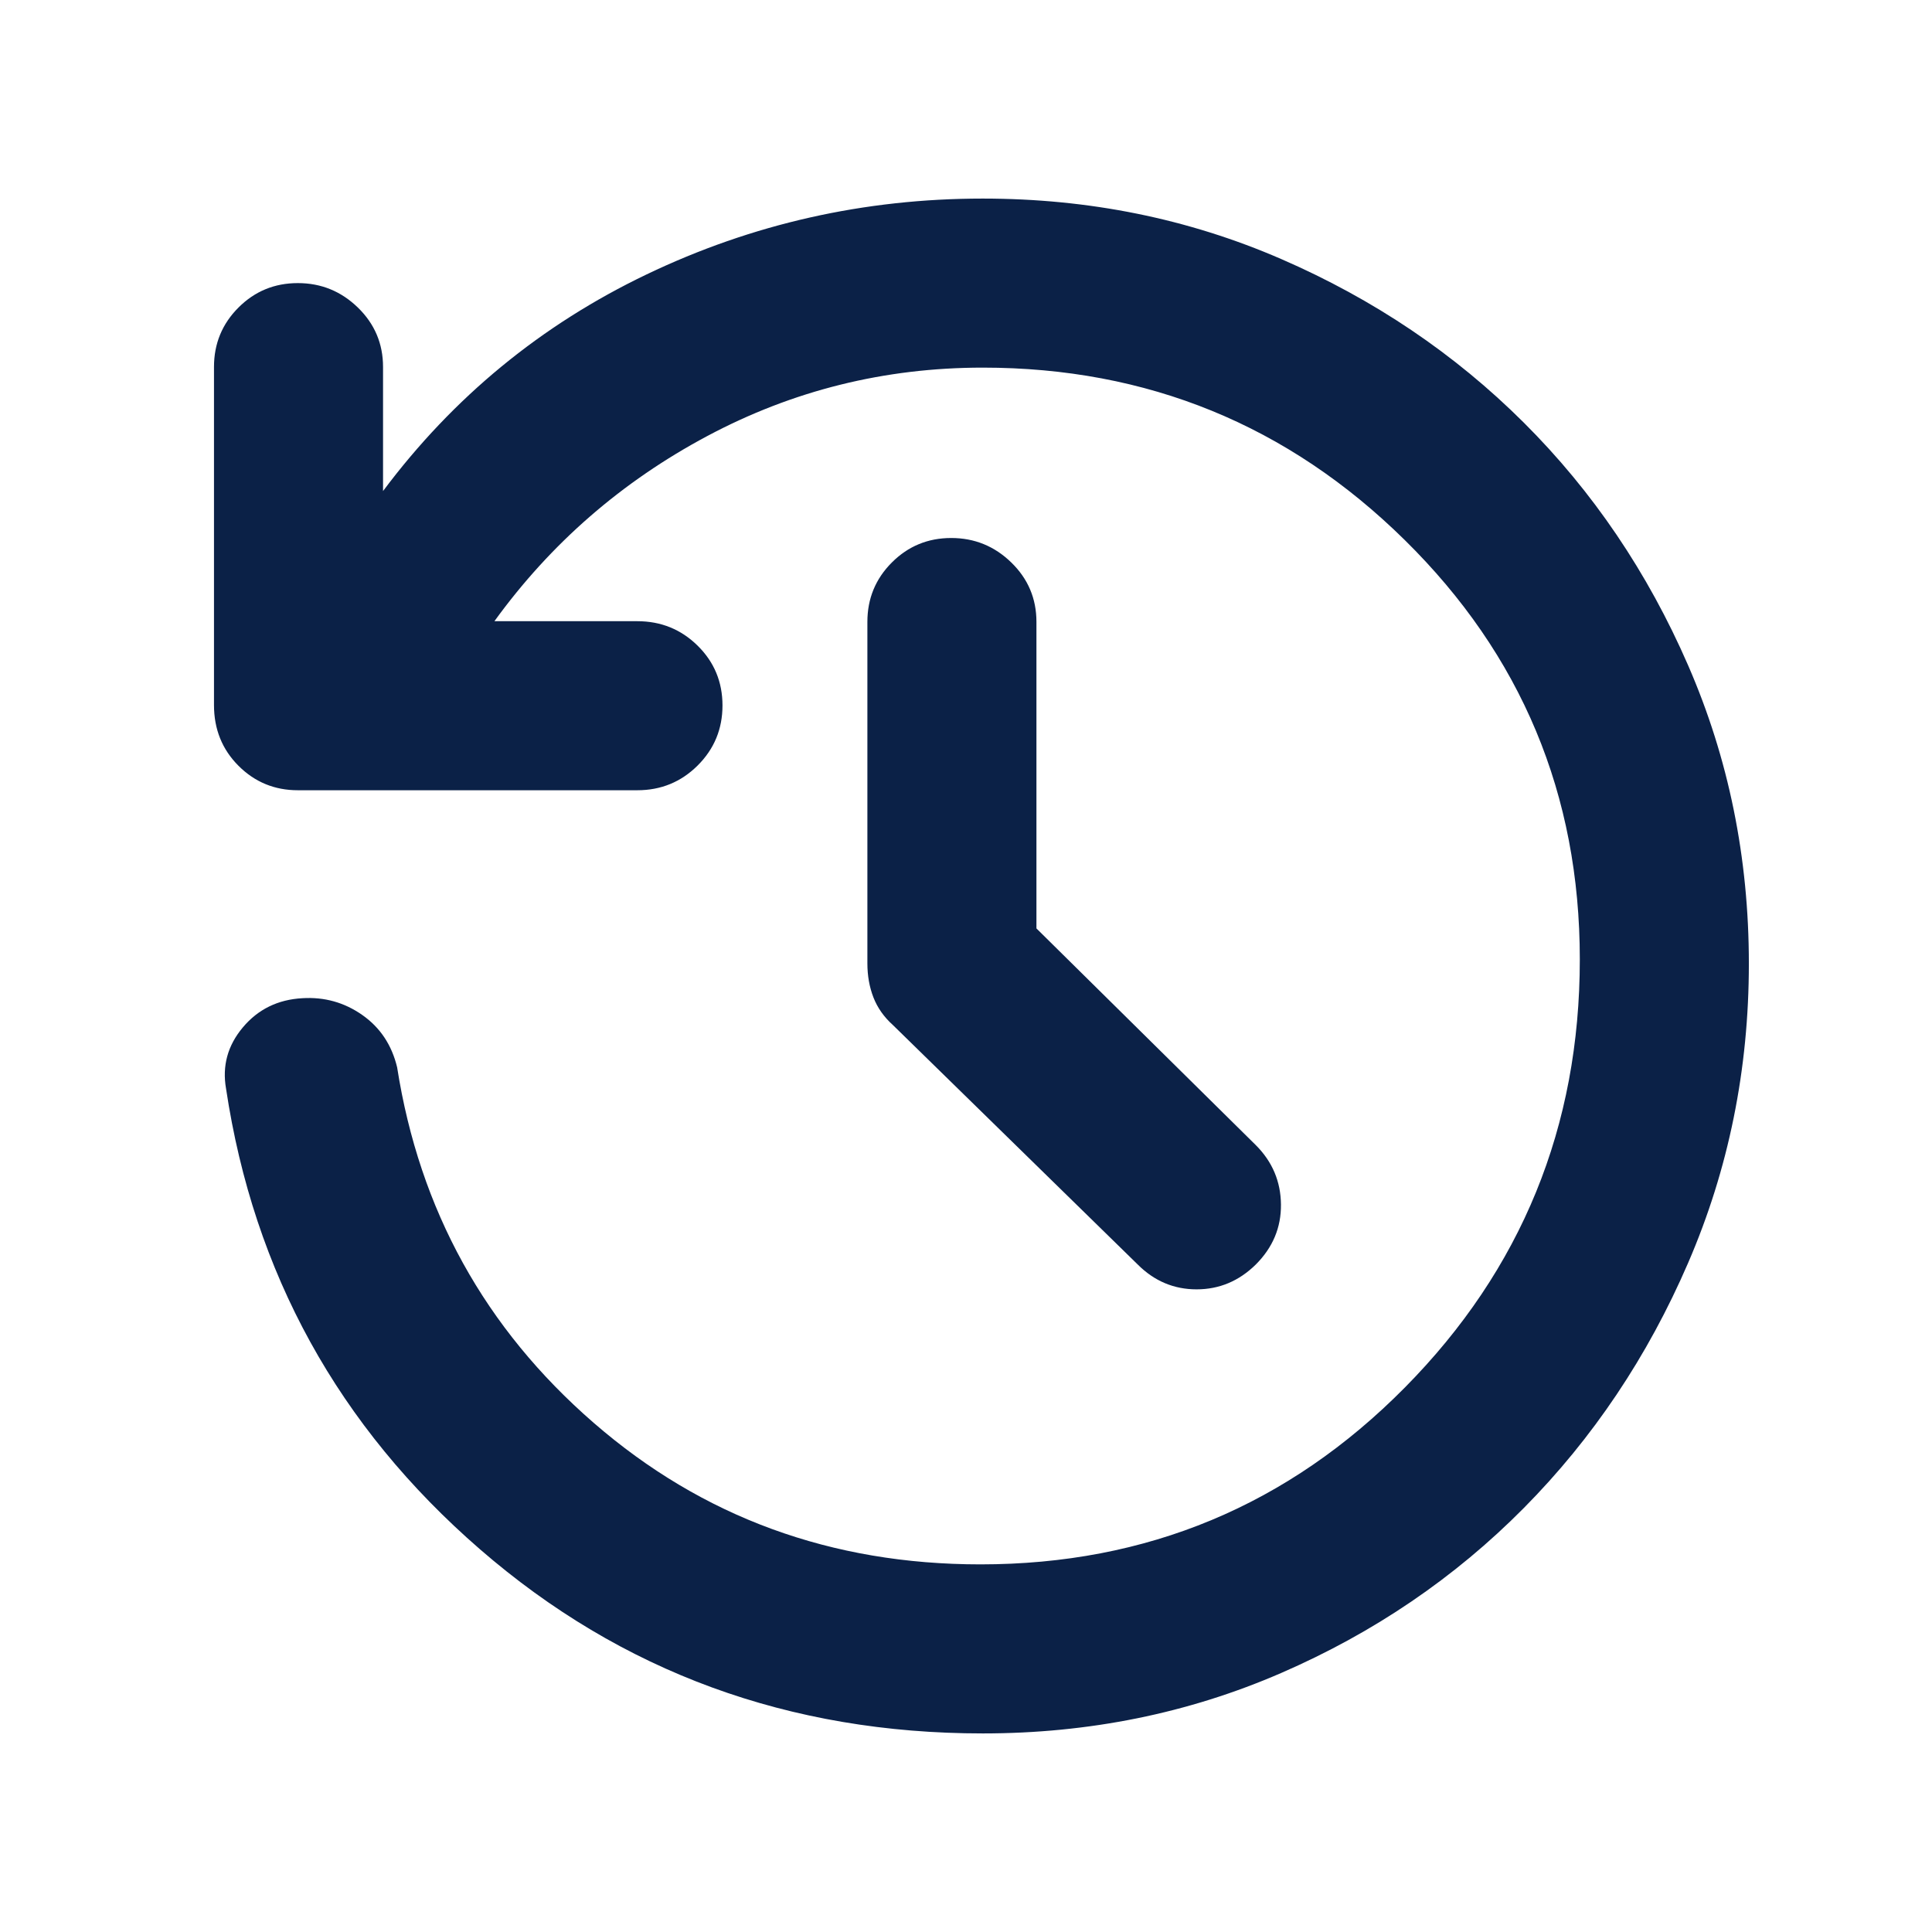
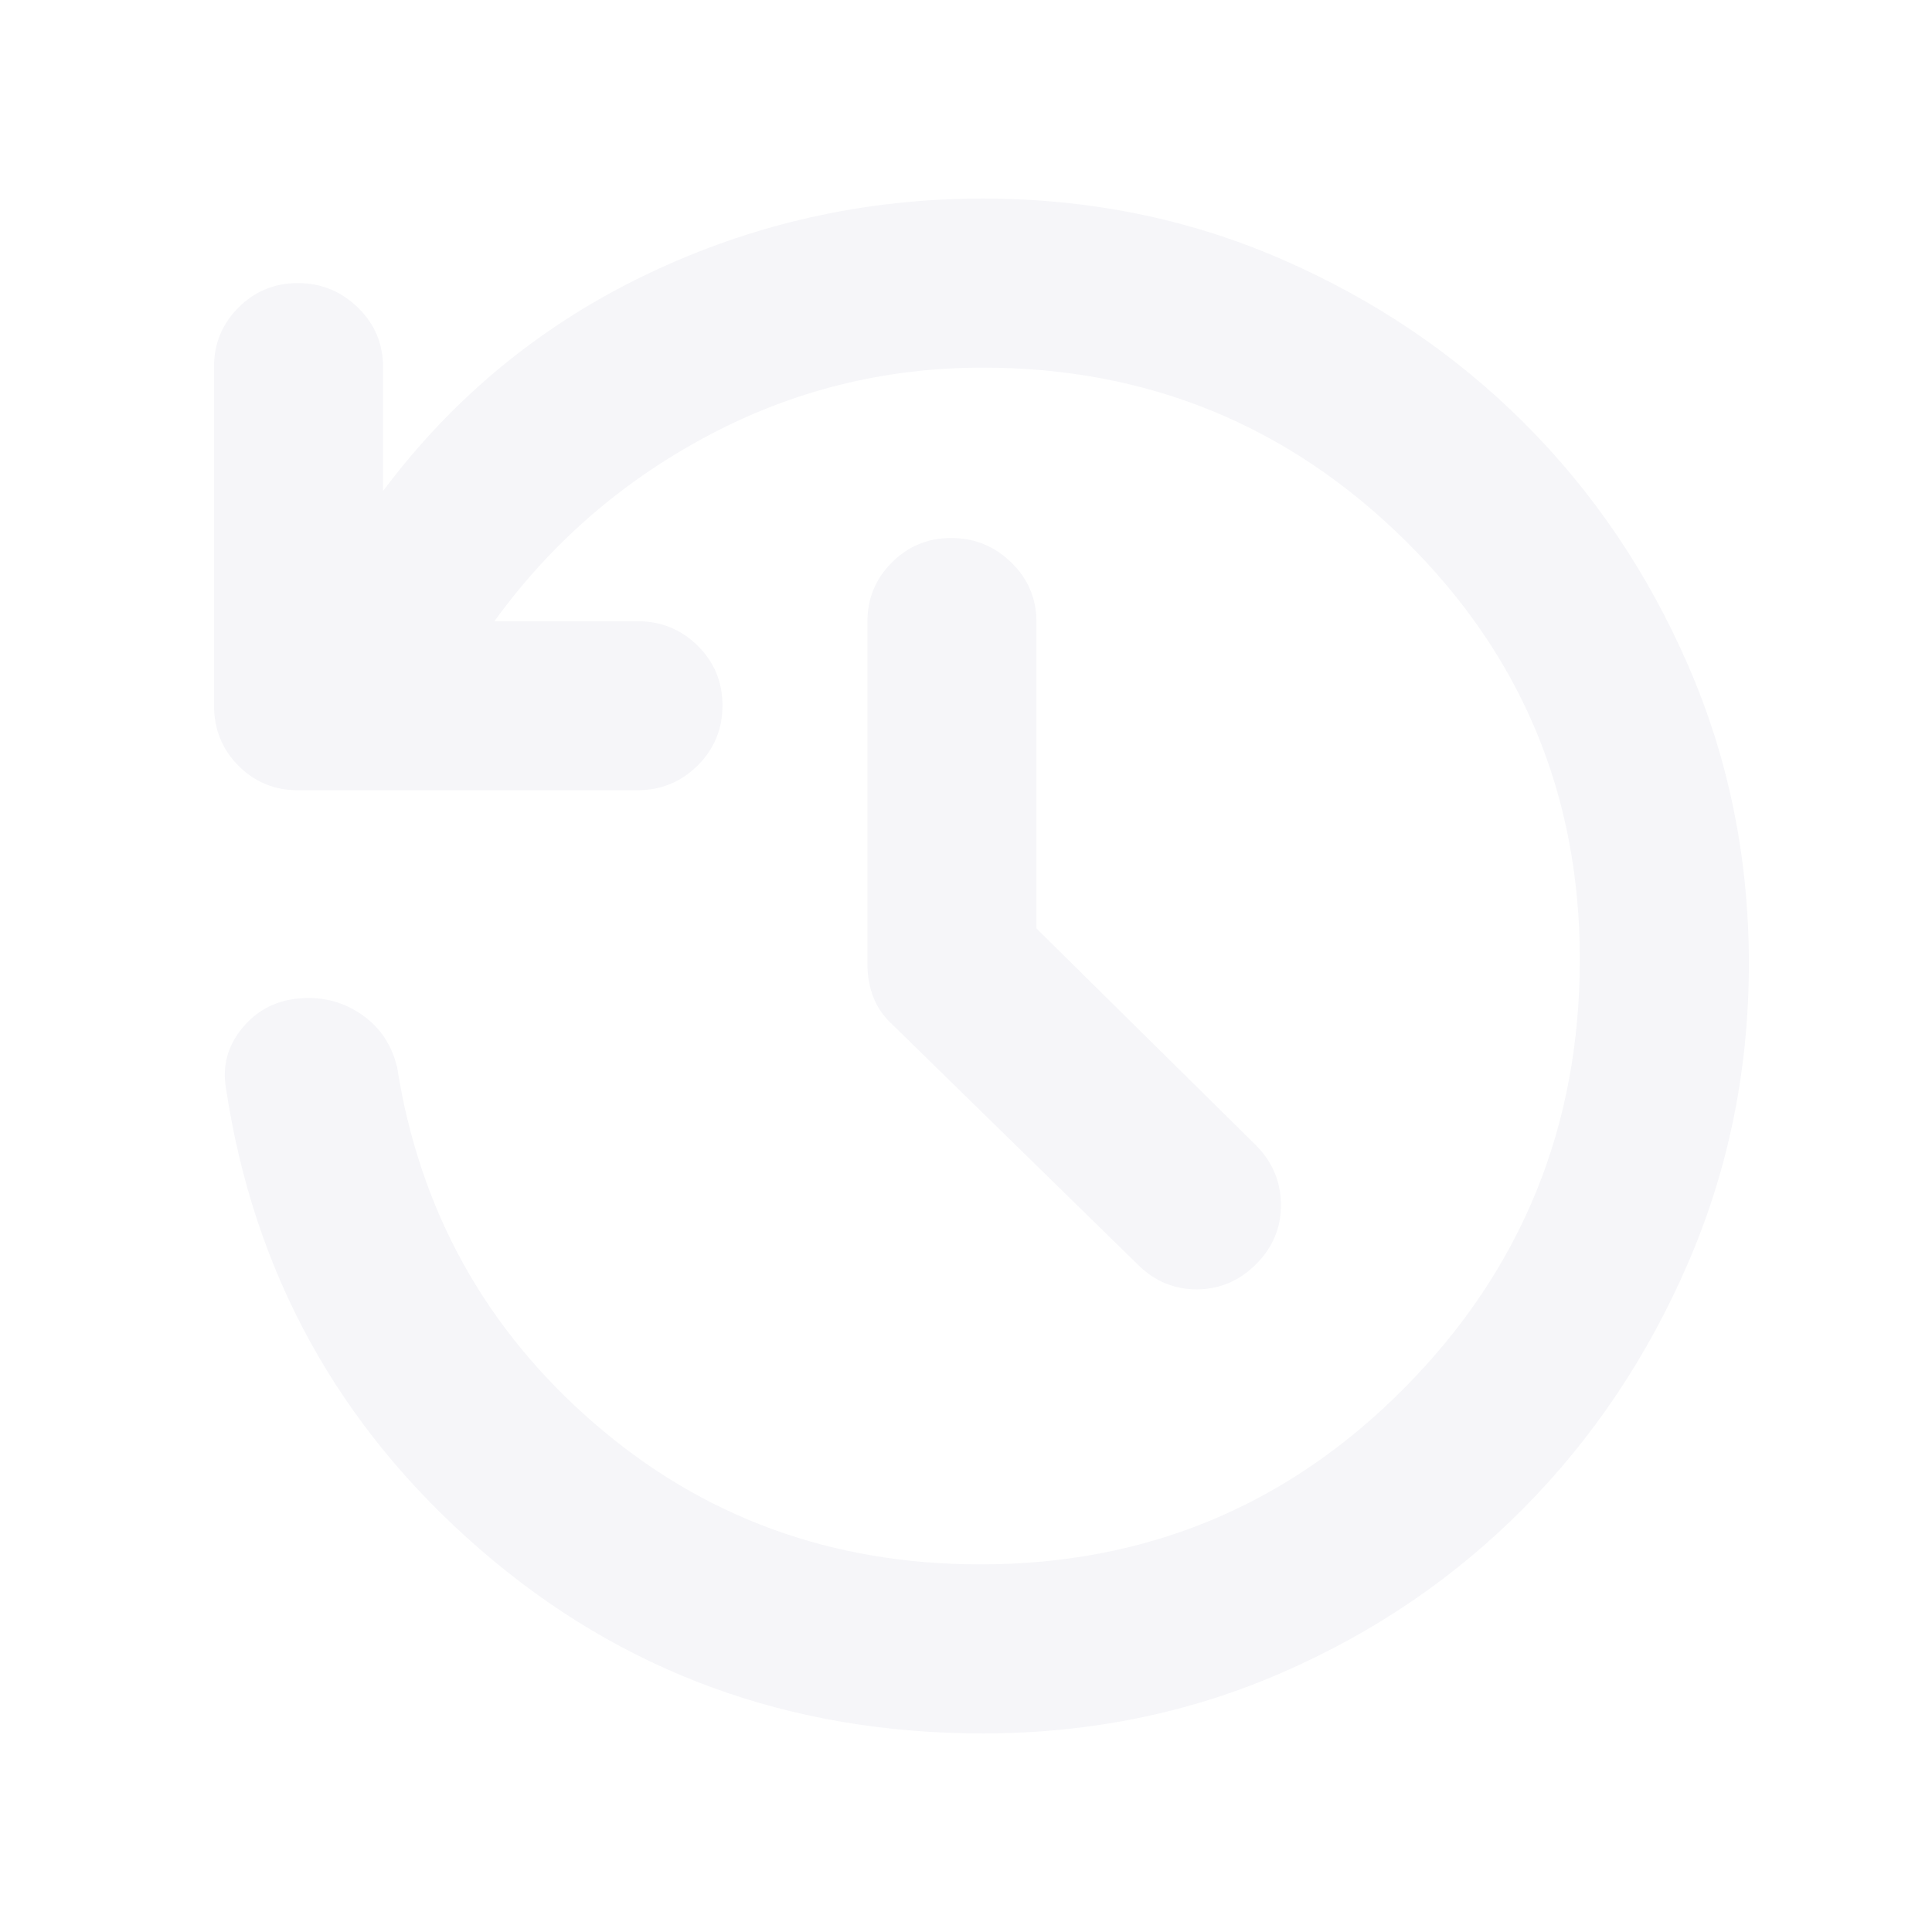
- <svg xmlns="http://www.w3.org/2000/svg" height="40px" viewBox="0 -960 960 960" width="40px" fill="#0B2147">
+ <svg xmlns="http://www.w3.org/2000/svg" height="40px" viewBox="0 -960 960 960" width="40px" fill="#f6f6f9">
  <path d="M488.38-98.67q-144.38 0-249.88-91.5T112.33-419q-3-17 8.34-30.5Q132-463 150.27-464q16.4-1 29.73 8.33 13.33 9.34 17.33 26Q214-323.33 295-253q81 70.33 192.16 70.33 124.04 0 210.94-87.91Q785-358.5 785-483.33q0-122.67-87-208.34-87-85.66-209.67-85.66-73.14 0-136.9 34-63.76 34-105.76 92h71q17.63 0 29.98 12.16Q359-627 359-609.46q0 17.55-12.35 29.84t-29.98 12.29H148q-17.35 0-29.51-12.17t-12.16-30.17v-168q0-17.35 12.16-29.51 12.15-12.15 29.5-12.15 17.34 0 29.84 12.15 12.5 12.16 12.5 29.51V-716q52.34-70 131.01-107.67 78.67-37.66 166.99-37.66 79.06 0 148.2 30 69.14 30 120.64 81.33t81.66 120.64Q869-560.06 869-481.2q0 78.87-30.17 148.7-30.16 69.83-81.66 121.83t-120.63 82q-69.12 30-148.16 30Zm26.62-400L624-391q12.33 12.33 12.5 29.5.17 17.17-12.5 29.83-12.53 12.34-29.43 12.34t-29.24-12.34l-121.66-119q-6.67-6-9.67-13.73t-3-16.93V-651q0-17.35 12.16-29.51 12.15-12.16 29.5-12.16 17.34 0 29.84 12.16T515-651v152.33Z" />
</svg>
